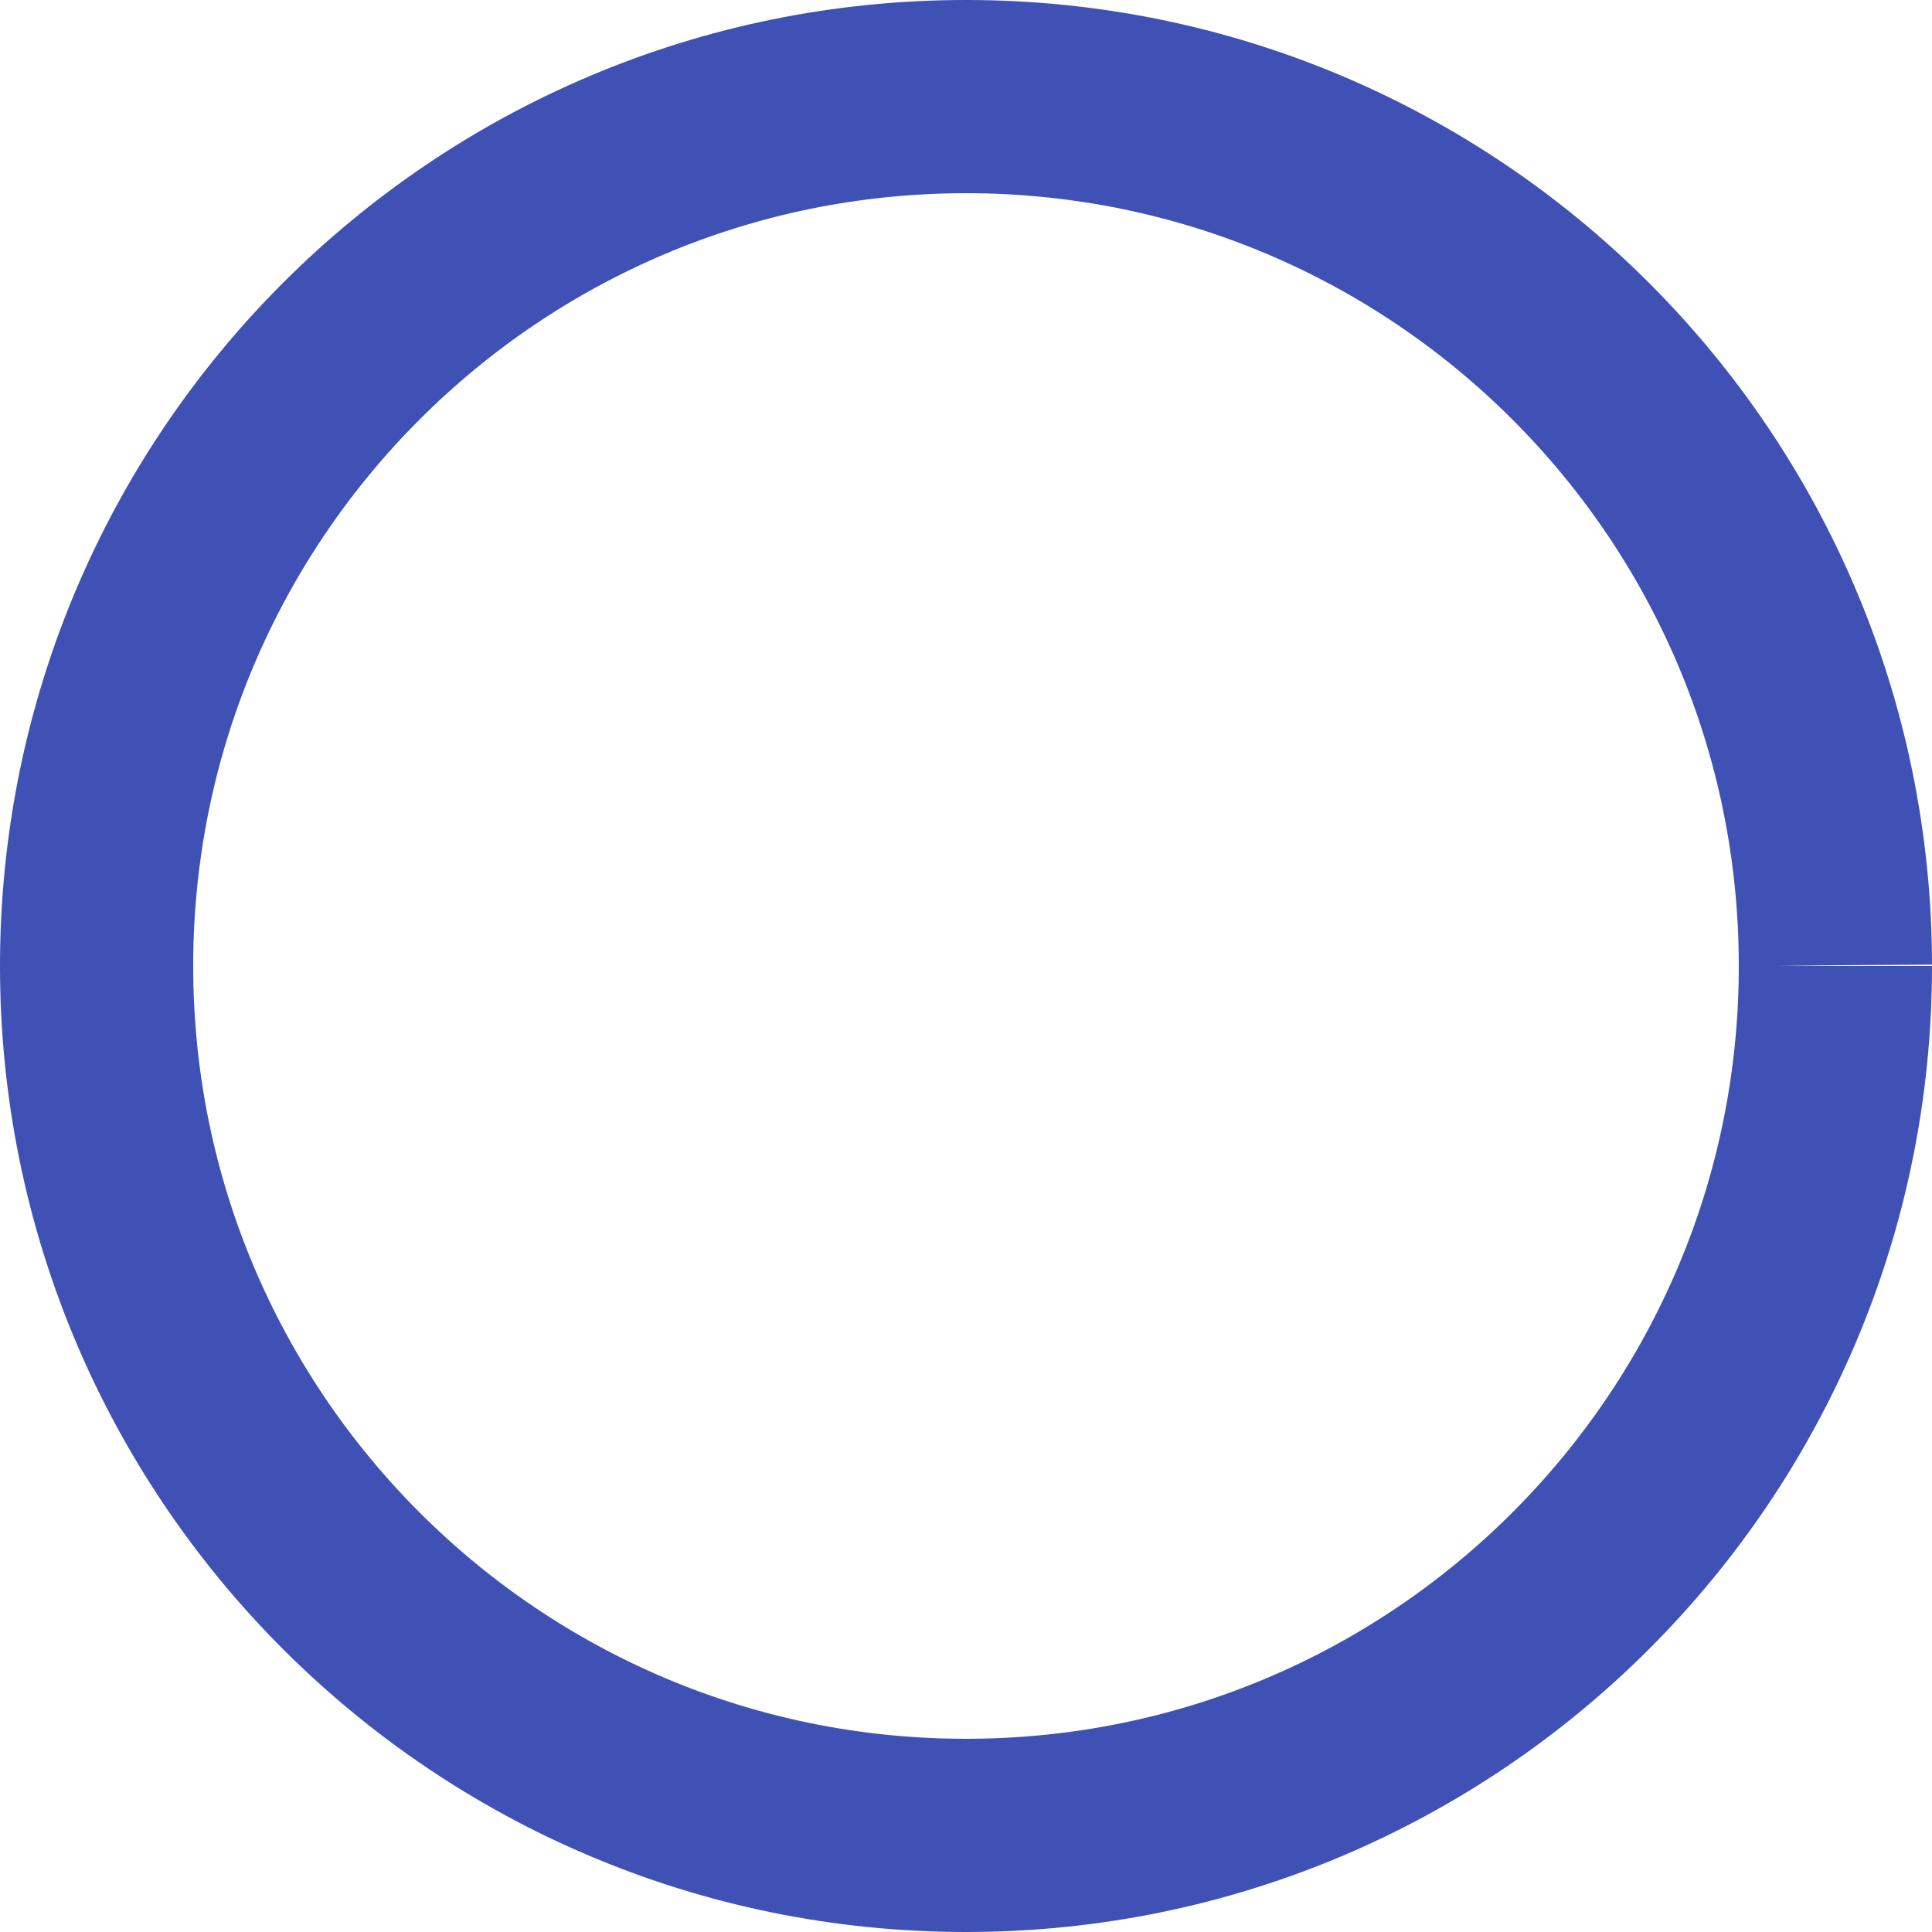
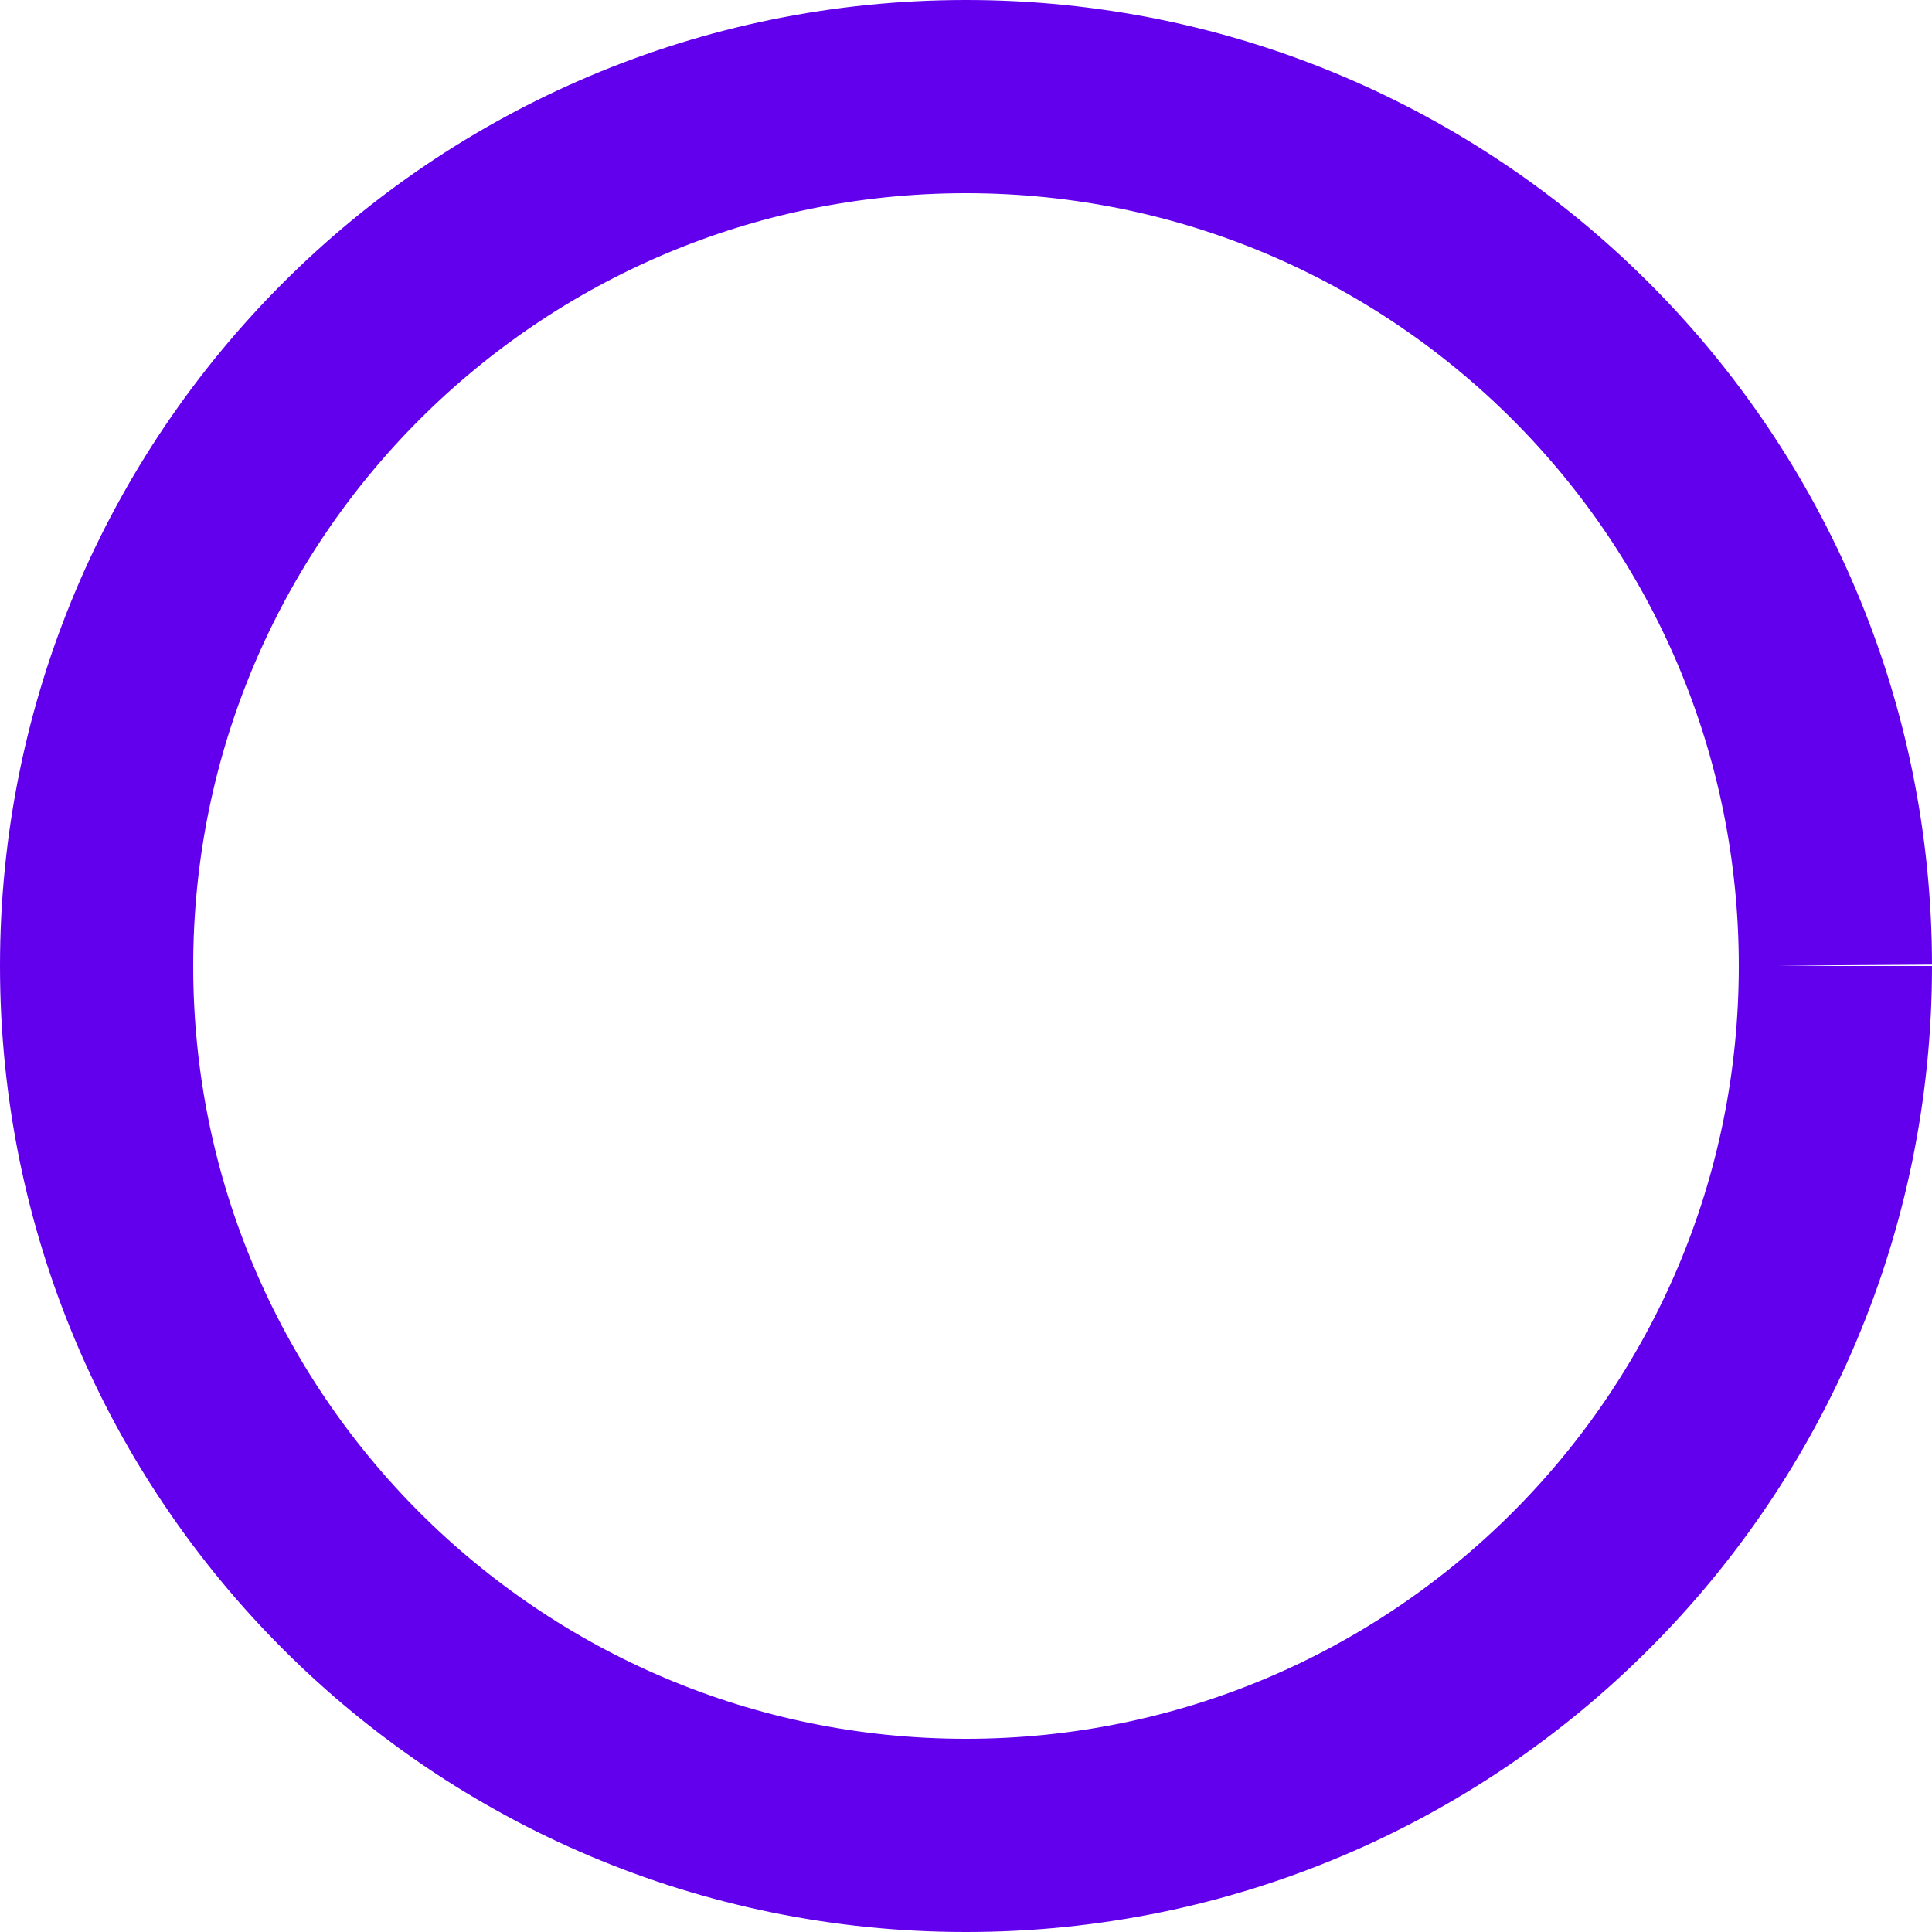
<svg xmlns="http://www.w3.org/2000/svg" focusable="false" preserveAspectRatio="xMidYMid meet" viewBox="0 0 100 100" style="width: 100px; height: 100px;">
  <circle cx="50%" cy="50%" r="45" />
  <style>
svg {
    animation: mat-progress-spinner-linear-rotate 2s linear infinite;
}
circle {
    transition-property: stroke;
    animation-duration: 4s;
    animation-timing-function: cubic-bezier(.35,0,.25,1);
    animation-iteration-count: infinite;
}
circle {
    fill: transparent;
    transform-origin: center;
    transition: stroke-dashoffset 225ms linear;
    animation-name: mat-progress-spinner-stroke-rotate-100; 
    stroke-dasharray: 282.743px; 
    stroke-width: 10%;
-     stroke: #3f51b5;
+     stroke: #6200ee;
}
@keyframes mat-progress-spinner-stroke-rotate-100 {
    0% {
        stroke-dashoffset: 268.606px;
        transform: rotate(0)
    }

    12.5% {
        stroke-dashoffset: 56.549px;
        transform: rotate(0)
    }

    12.5% {
        stroke-dashoffset: 56.549px;
        transform: rotateX(180deg) rotate(72.5deg)
    }

    25% {
        stroke-dashoffset: 268.606px;
        transform: rotateX(180deg) rotate(72.5deg)
    }

    25% {
        stroke-dashoffset: 268.606px;
        transform: rotate(270deg)
    }

    37.5% {
        stroke-dashoffset: 56.549px;
        transform: rotate(270deg)
    }

    37.5% {
        stroke-dashoffset: 56.549px;
        transform: rotateX(180deg) rotate(161.5deg)
    }

    50% {
        stroke-dashoffset: 268.606px;
        transform: rotateX(180deg) rotate(161.5deg)
    }

    50% {
        stroke-dashoffset: 268.606px;
        transform: rotate(180deg)
    }

    62.5% {
        stroke-dashoffset: 56.549px;
        transform: rotate(180deg)
    }

    62.5% {
        stroke-dashoffset: 56.549px;
        transform: rotateX(180deg) rotate(251.5deg)
    }

    75% {
        stroke-dashoffset: 268.606px;
        transform: rotateX(180deg) rotate(251.5deg)
    }

    75% {
        stroke-dashoffset: 268.606px;
        transform: rotate(90deg)
    }

    87.5% {
        stroke-dashoffset: 56.549px;
        transform: rotate(90deg)
    }

    87.5% {
        stroke-dashoffset: 56.549px;
        transform: rotateX(180deg) rotate(341.5deg)
    }

    100% {
        stroke-dashoffset: 268.606px;
        transform: rotateX(180deg) rotate(341.5deg)
    }
}
@keyframes mat-progress-spinner-linear-rotate {
    0% {
        transform: rotate(0)
    }

    100% {
        transform: rotate(360deg)
    }
}
</style>
</svg>
